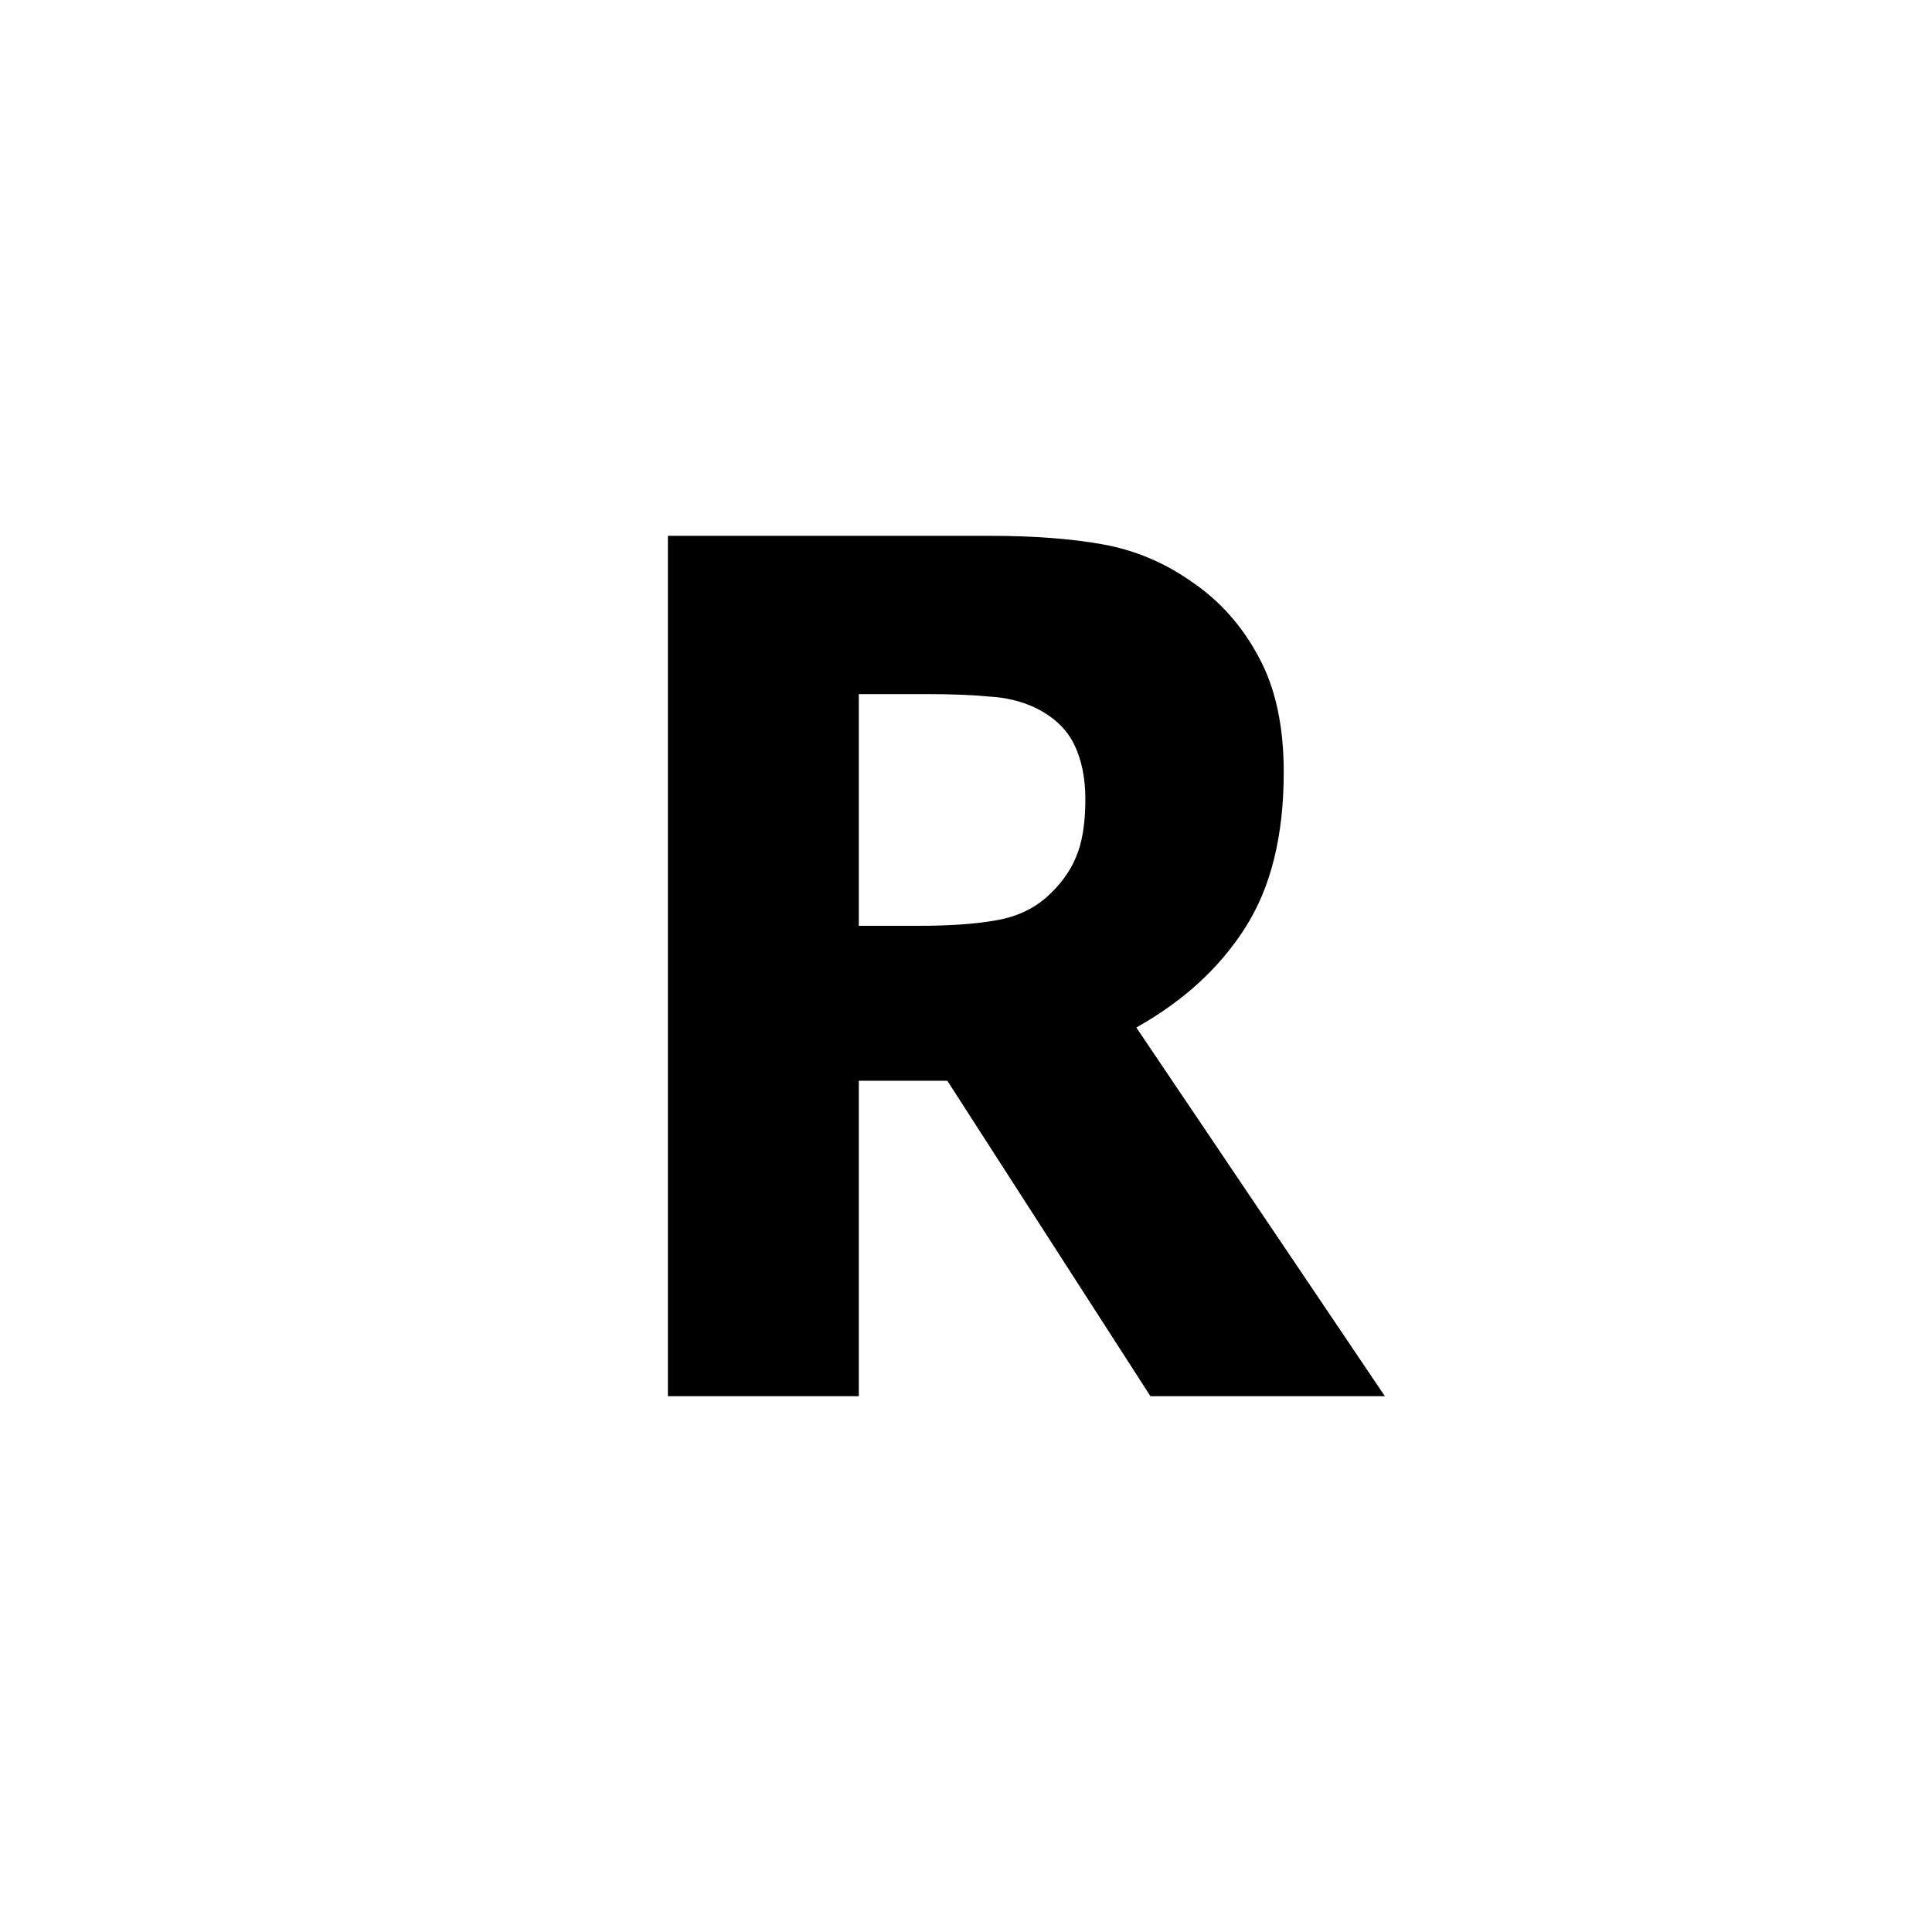
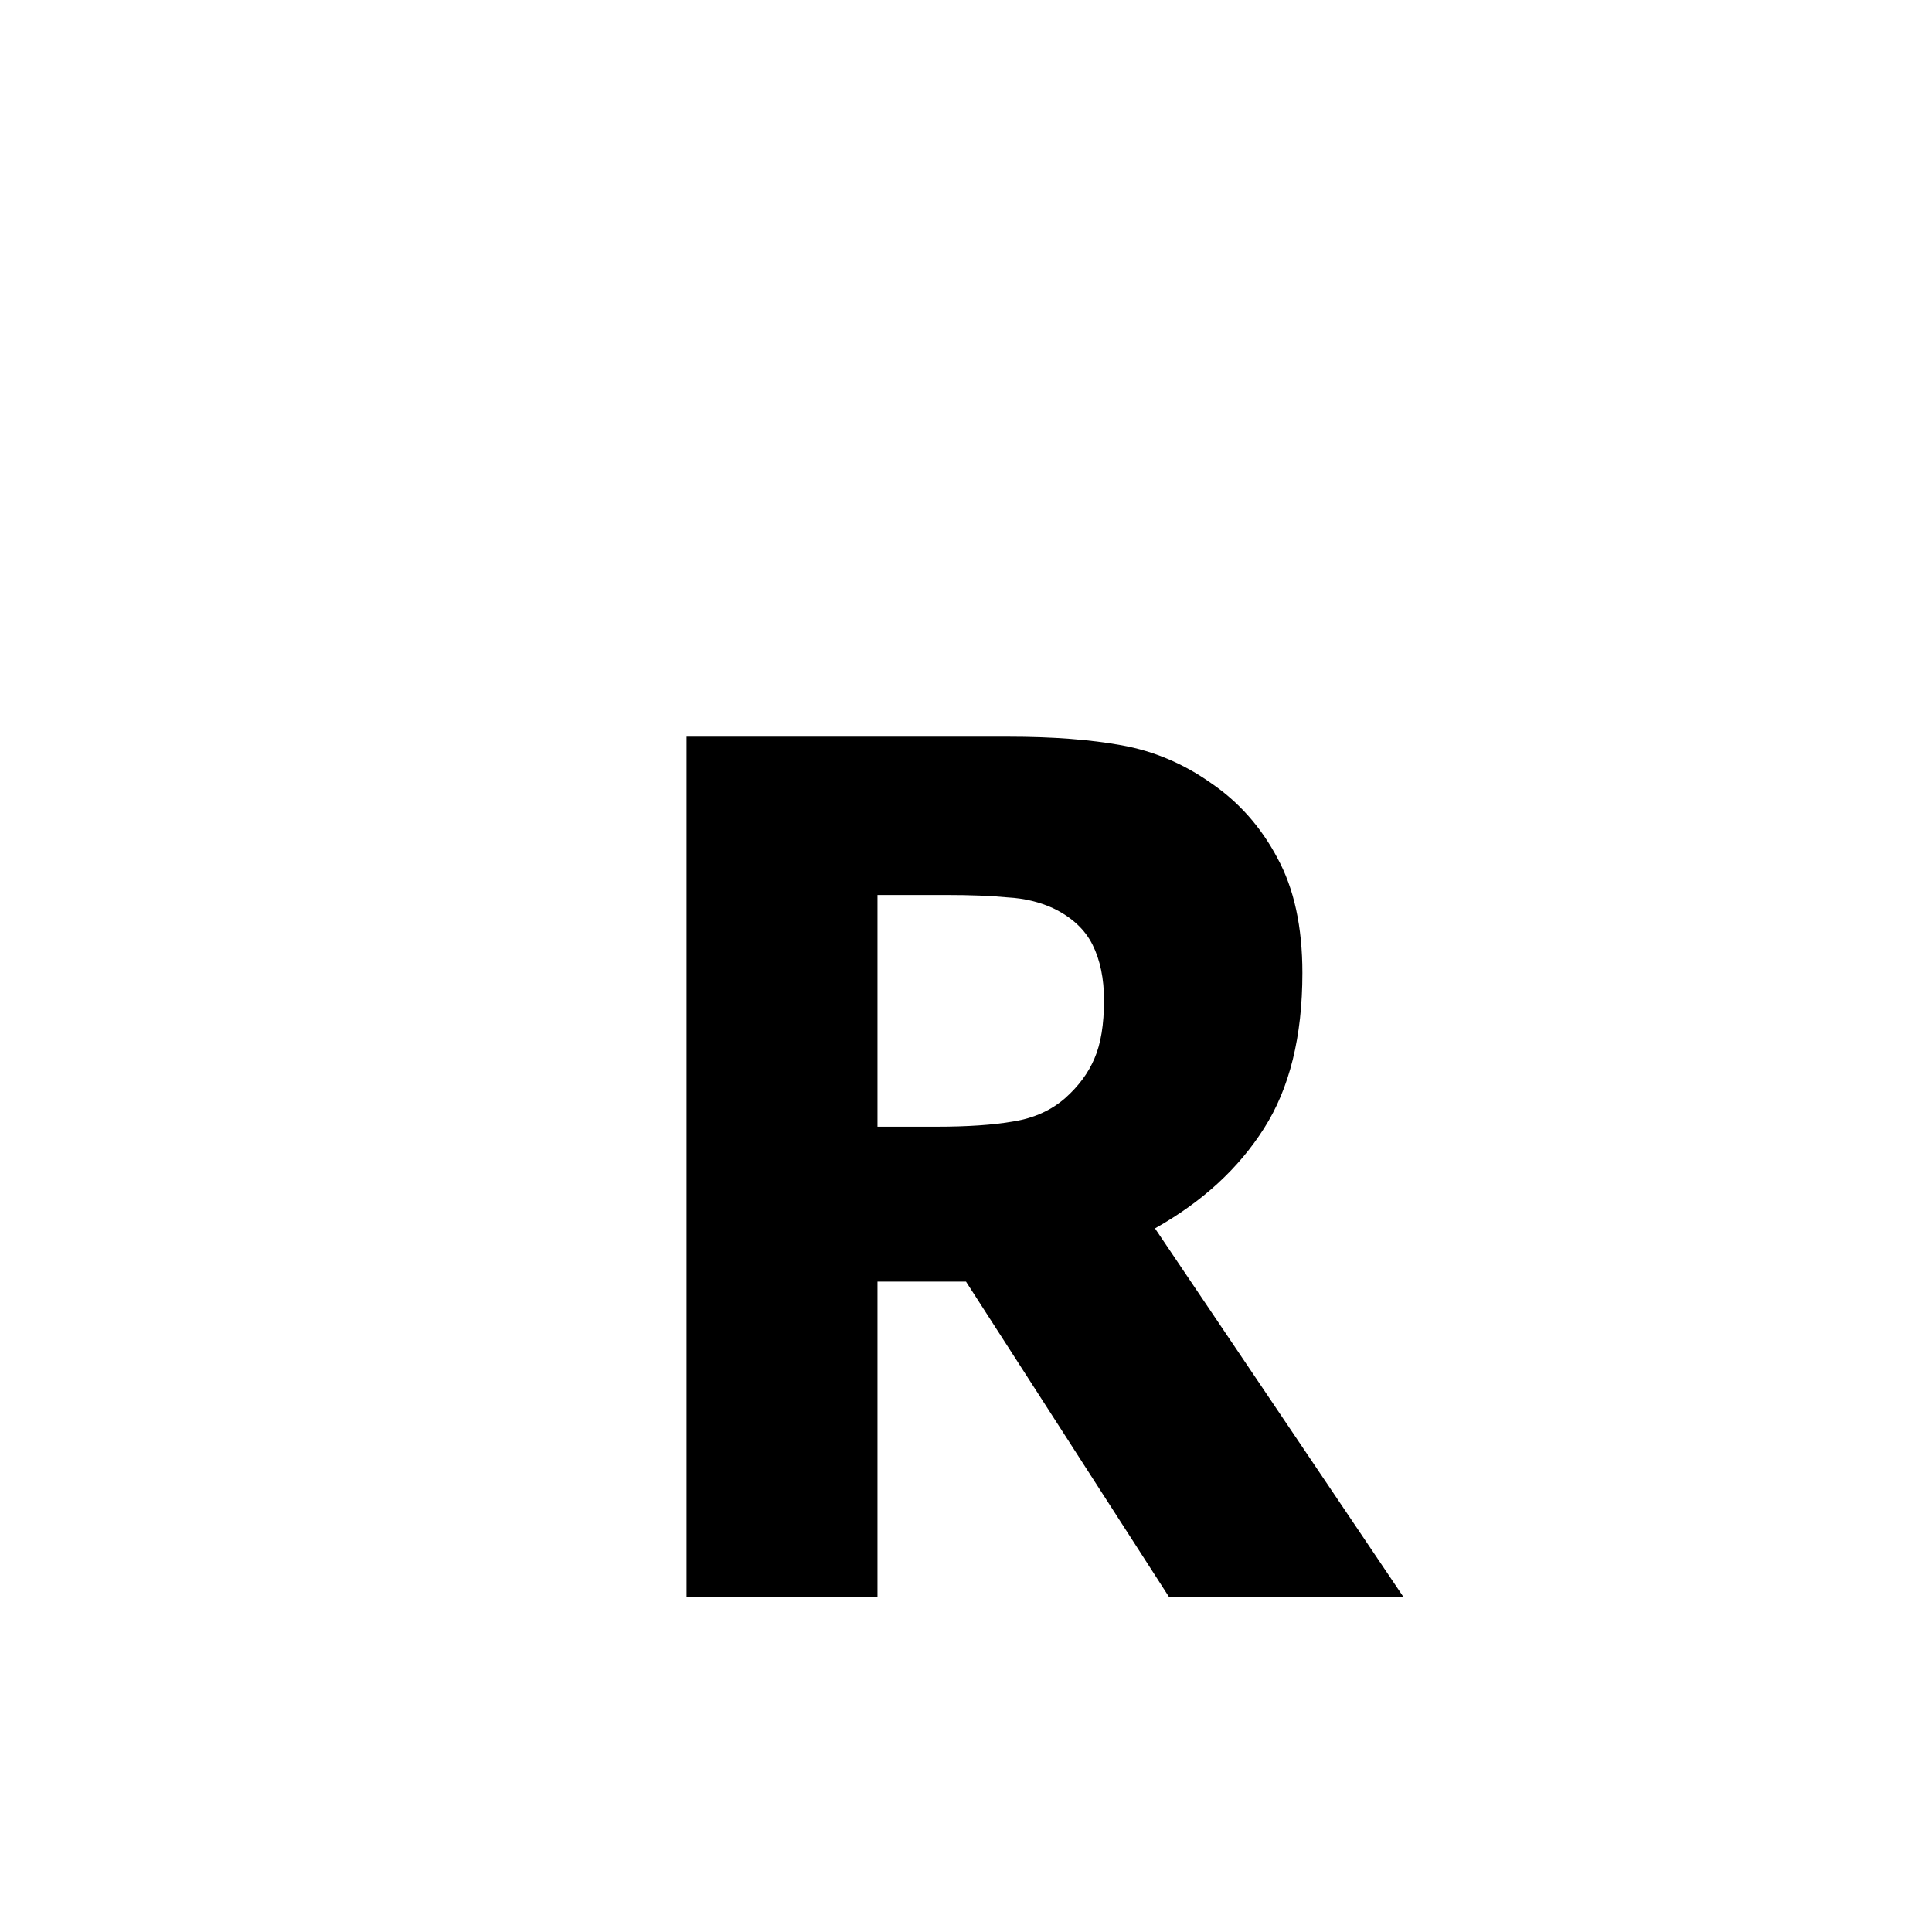
<svg xmlns="http://www.w3.org/2000/svg" width="128" height="128">
-   <path style="fill:#000000" d="m 71.908,52.948 c 0,-1.414 -0.254,-2.654 -0.763,-3.671 -0.509,-1.017 -1.385,-1.827 -2.615,-2.415 -0.862,-0.397 -1.866,-0.652 -3.01,-0.715 -1.159,-0.111 -2.487,-0.159 -4.014,-0.159 h -4.607 v 15.35 h 3.915 c 2.035,0 3.731,-0.111 5.102,-0.35 1.371,-0.222 2.516,-0.747 3.434,-1.557 0.89,-0.795 1.526,-1.669 1.922,-2.606 0.424,-0.969 0.636,-2.256 0.636,-3.877 z M 91.75,92.5 H 76.218 L 62.764,71.604 H 56.899 V 92.5 H 44.25 V 35.5 h 21.326 c 2.925,0 5.427,0.191 7.519,0.572 2.106,0.381 4.07,1.208 5.893,2.495 1.866,1.271 3.321,2.924 4.409,4.974 1.102,2.018 1.654,4.561 1.654,7.612 0,4.211 -0.848,7.643 -2.544,10.297 -1.682,2.654 -4.084,4.863 -7.222,6.626 z m 0,0" id="r" />
+   <path style="fill:#000000" d="m 73.144,66.256 c 0,-1.414 -0.254,-2.654 -0.763,-3.671 -0.509,-1.017 -1.385,-1.827 -2.615,-2.415 -0.862,-0.397 -1.866,-0.652 -3.01,-0.715 -1.159,-0.111 -2.487,-0.159 -4.014,-0.159 h -4.607 v 15.35 h 3.915 c 2.035,0 3.731,-0.111 5.102,-0.35 1.371,-0.222 2.516,-0.747 3.434,-1.557 0.89,-0.795 1.526,-1.669 1.922,-2.606 0.424,-0.969 0.636,-2.256 0.636,-3.877 z m 19.842,39.552 H 77.454 L 64,84.911 h -5.865 V 105.808 H 45.486 V 48.808 h 21.326 c 2.925,0 5.427,0.191 7.519,0.572 2.106,0.381 4.07,1.208 5.893,2.495 1.866,1.271 3.321,2.924 4.409,4.974 1.102,2.018 1.654,4.561 1.654,7.612 0,4.211 -0.848,7.643 -2.544,10.297 -1.682,2.654 -4.084,4.863 -7.222,6.626 z m 0,0" id="r" />
</svg>
